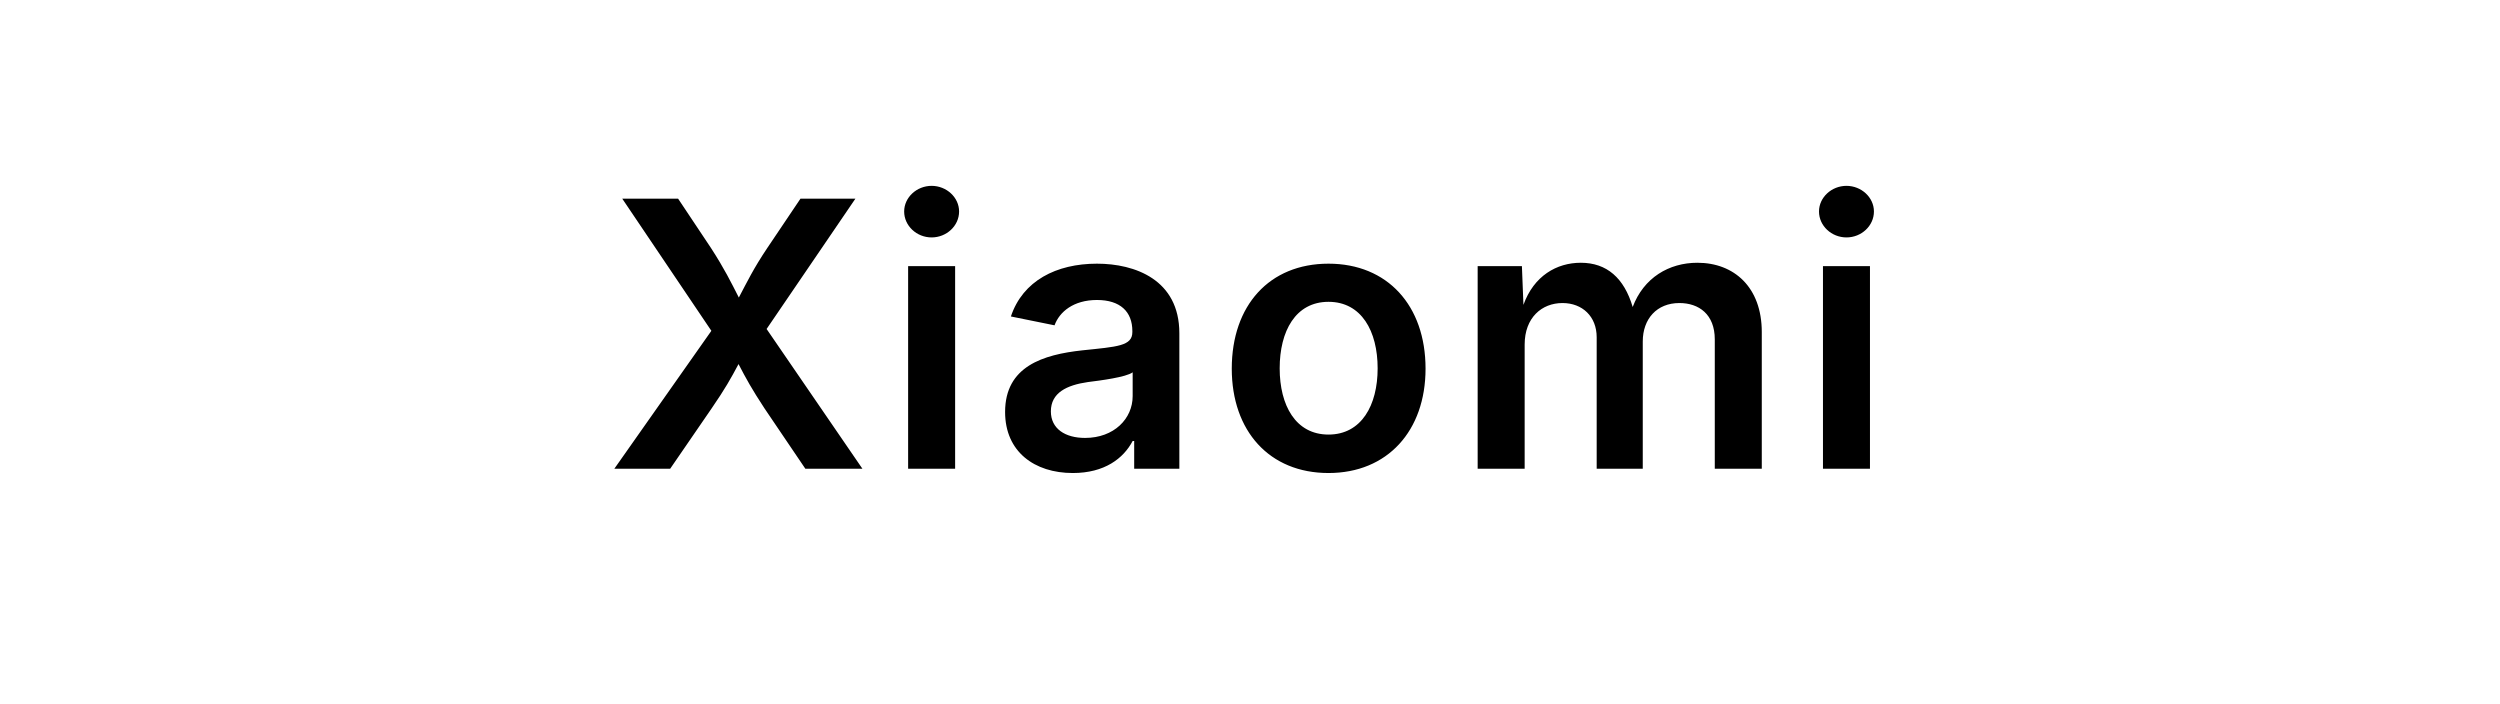
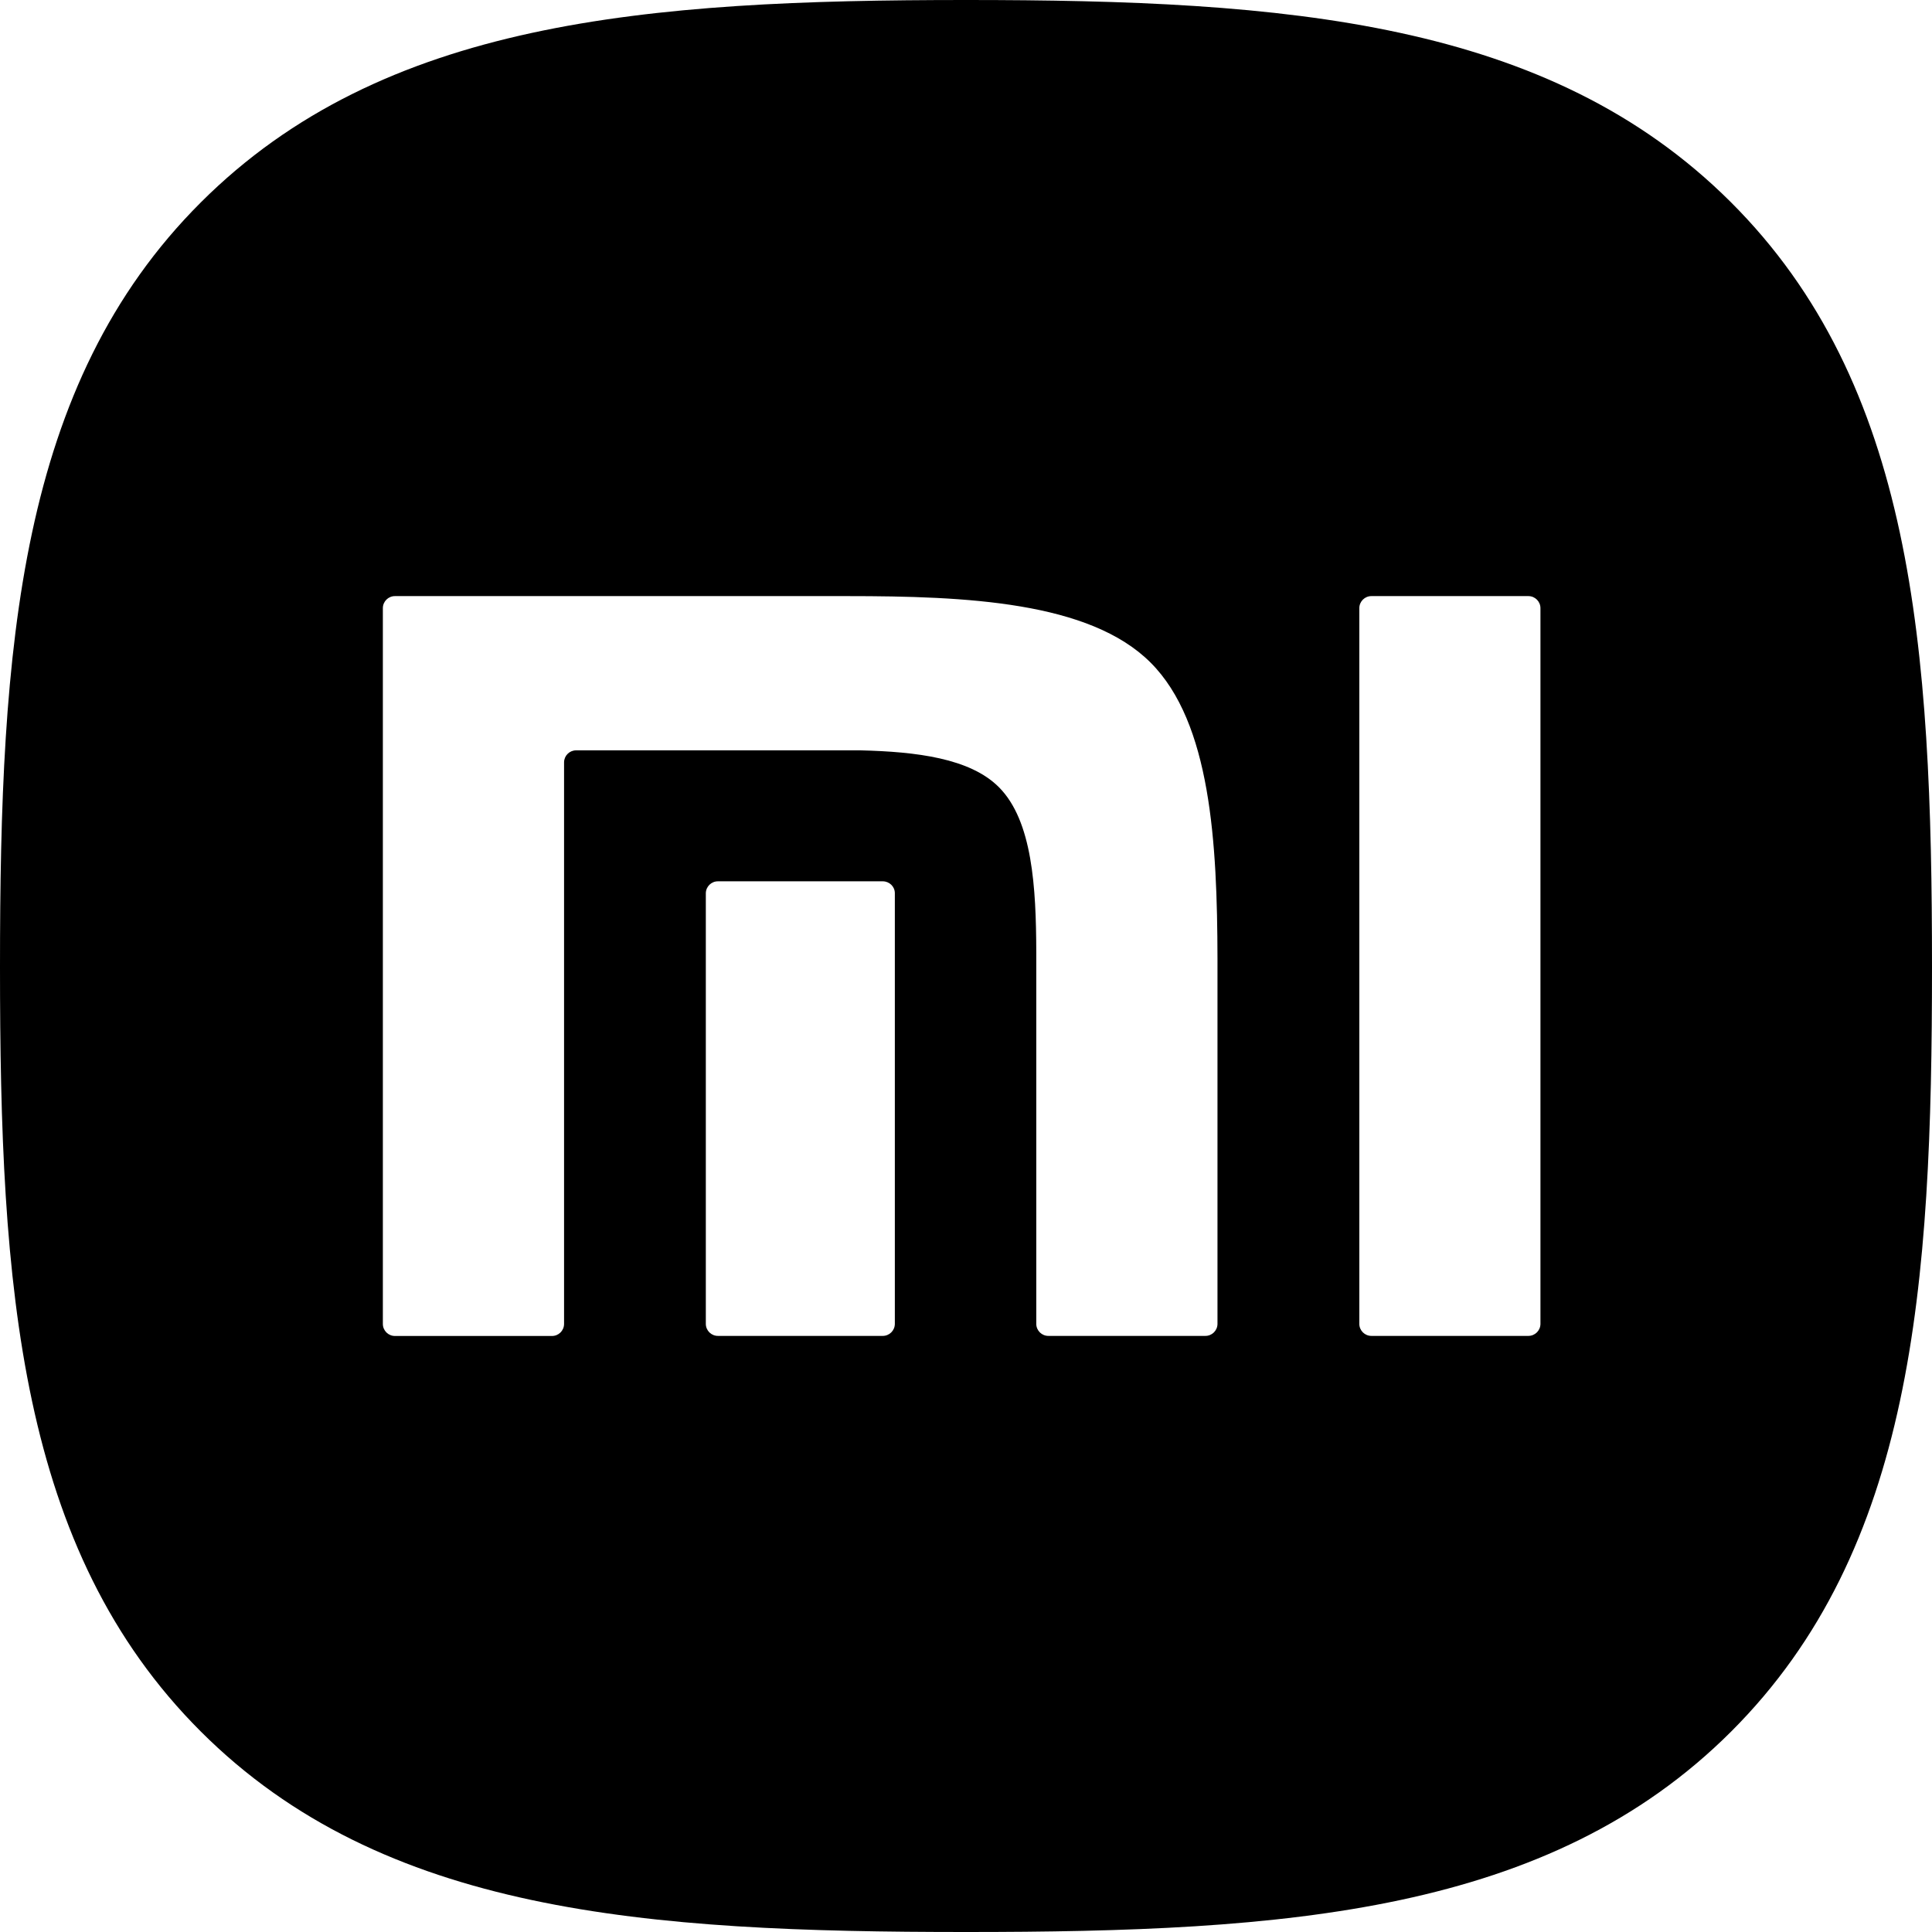
- <svg xmlns="http://www.w3.org/2000/svg" viewBox="0 0 128 36" fill="currentColor" role="img" aria-label="Xiaomi">
-   <text x="64" y="24" text-anchor="middle" font-family="Inter, system-ui, sans-serif" font-size="19" font-weight="600" letter-spacing="0.03em">Xiaomi</text>
+ <svg xmlns="http://www.w3.org/2000/svg" viewBox="0 0 24 24">
+   <path d="M12 0C8.016 0 4.756.255 2.493 2.516.23 4.776 0 8.033 0 12.012c0 3.98.23 7.235 2.494 9.497C4.757 23.77 8.017 24 12 24c3.983 0 7.243-.23 9.506-2.491C23.77 19.247 24 15.99 24 12.012c0-3.984-.233-7.243-2.502-9.504C19.234.252 15.978 0 12 0zM4.906 7.405h5.624c1.47 0 3.007.068 3.764.827.746.746.827 2.233.83 3.676v4.54a.15.15 0 0 1-.152.147h-1.947a.15.15 0 0 1-.152-.148V11.83c-.002-.806-.048-1.634-.464-2.051-.358-.36-1.026-.441-1.72-.458H7.158a.15.15 0 0 0-.151.147v6.98a.15.15 0 0 1-.152.148H4.906a.15.15 0 0 1-.15-.148V7.554a.15.15 0 0 1 .15-.149zm12.131 0h1.949a.15.15 0 0 1 .15.15v8.892a.15.15 0 0 1-.15.148h-1.949a.15.15 0 0 1-.151-.148V7.554a.15.15 0 0 1 .151-.149zM8.92 10.948h2.046c.083 0 .15.066.15.147v5.352a.15.15 0 0 1-.15.148H8.92a.15.15 0 0 1-.152-.148v-5.352a.15.15 0 0 1 .152-.147Z" fill="#000" />
</svg>
